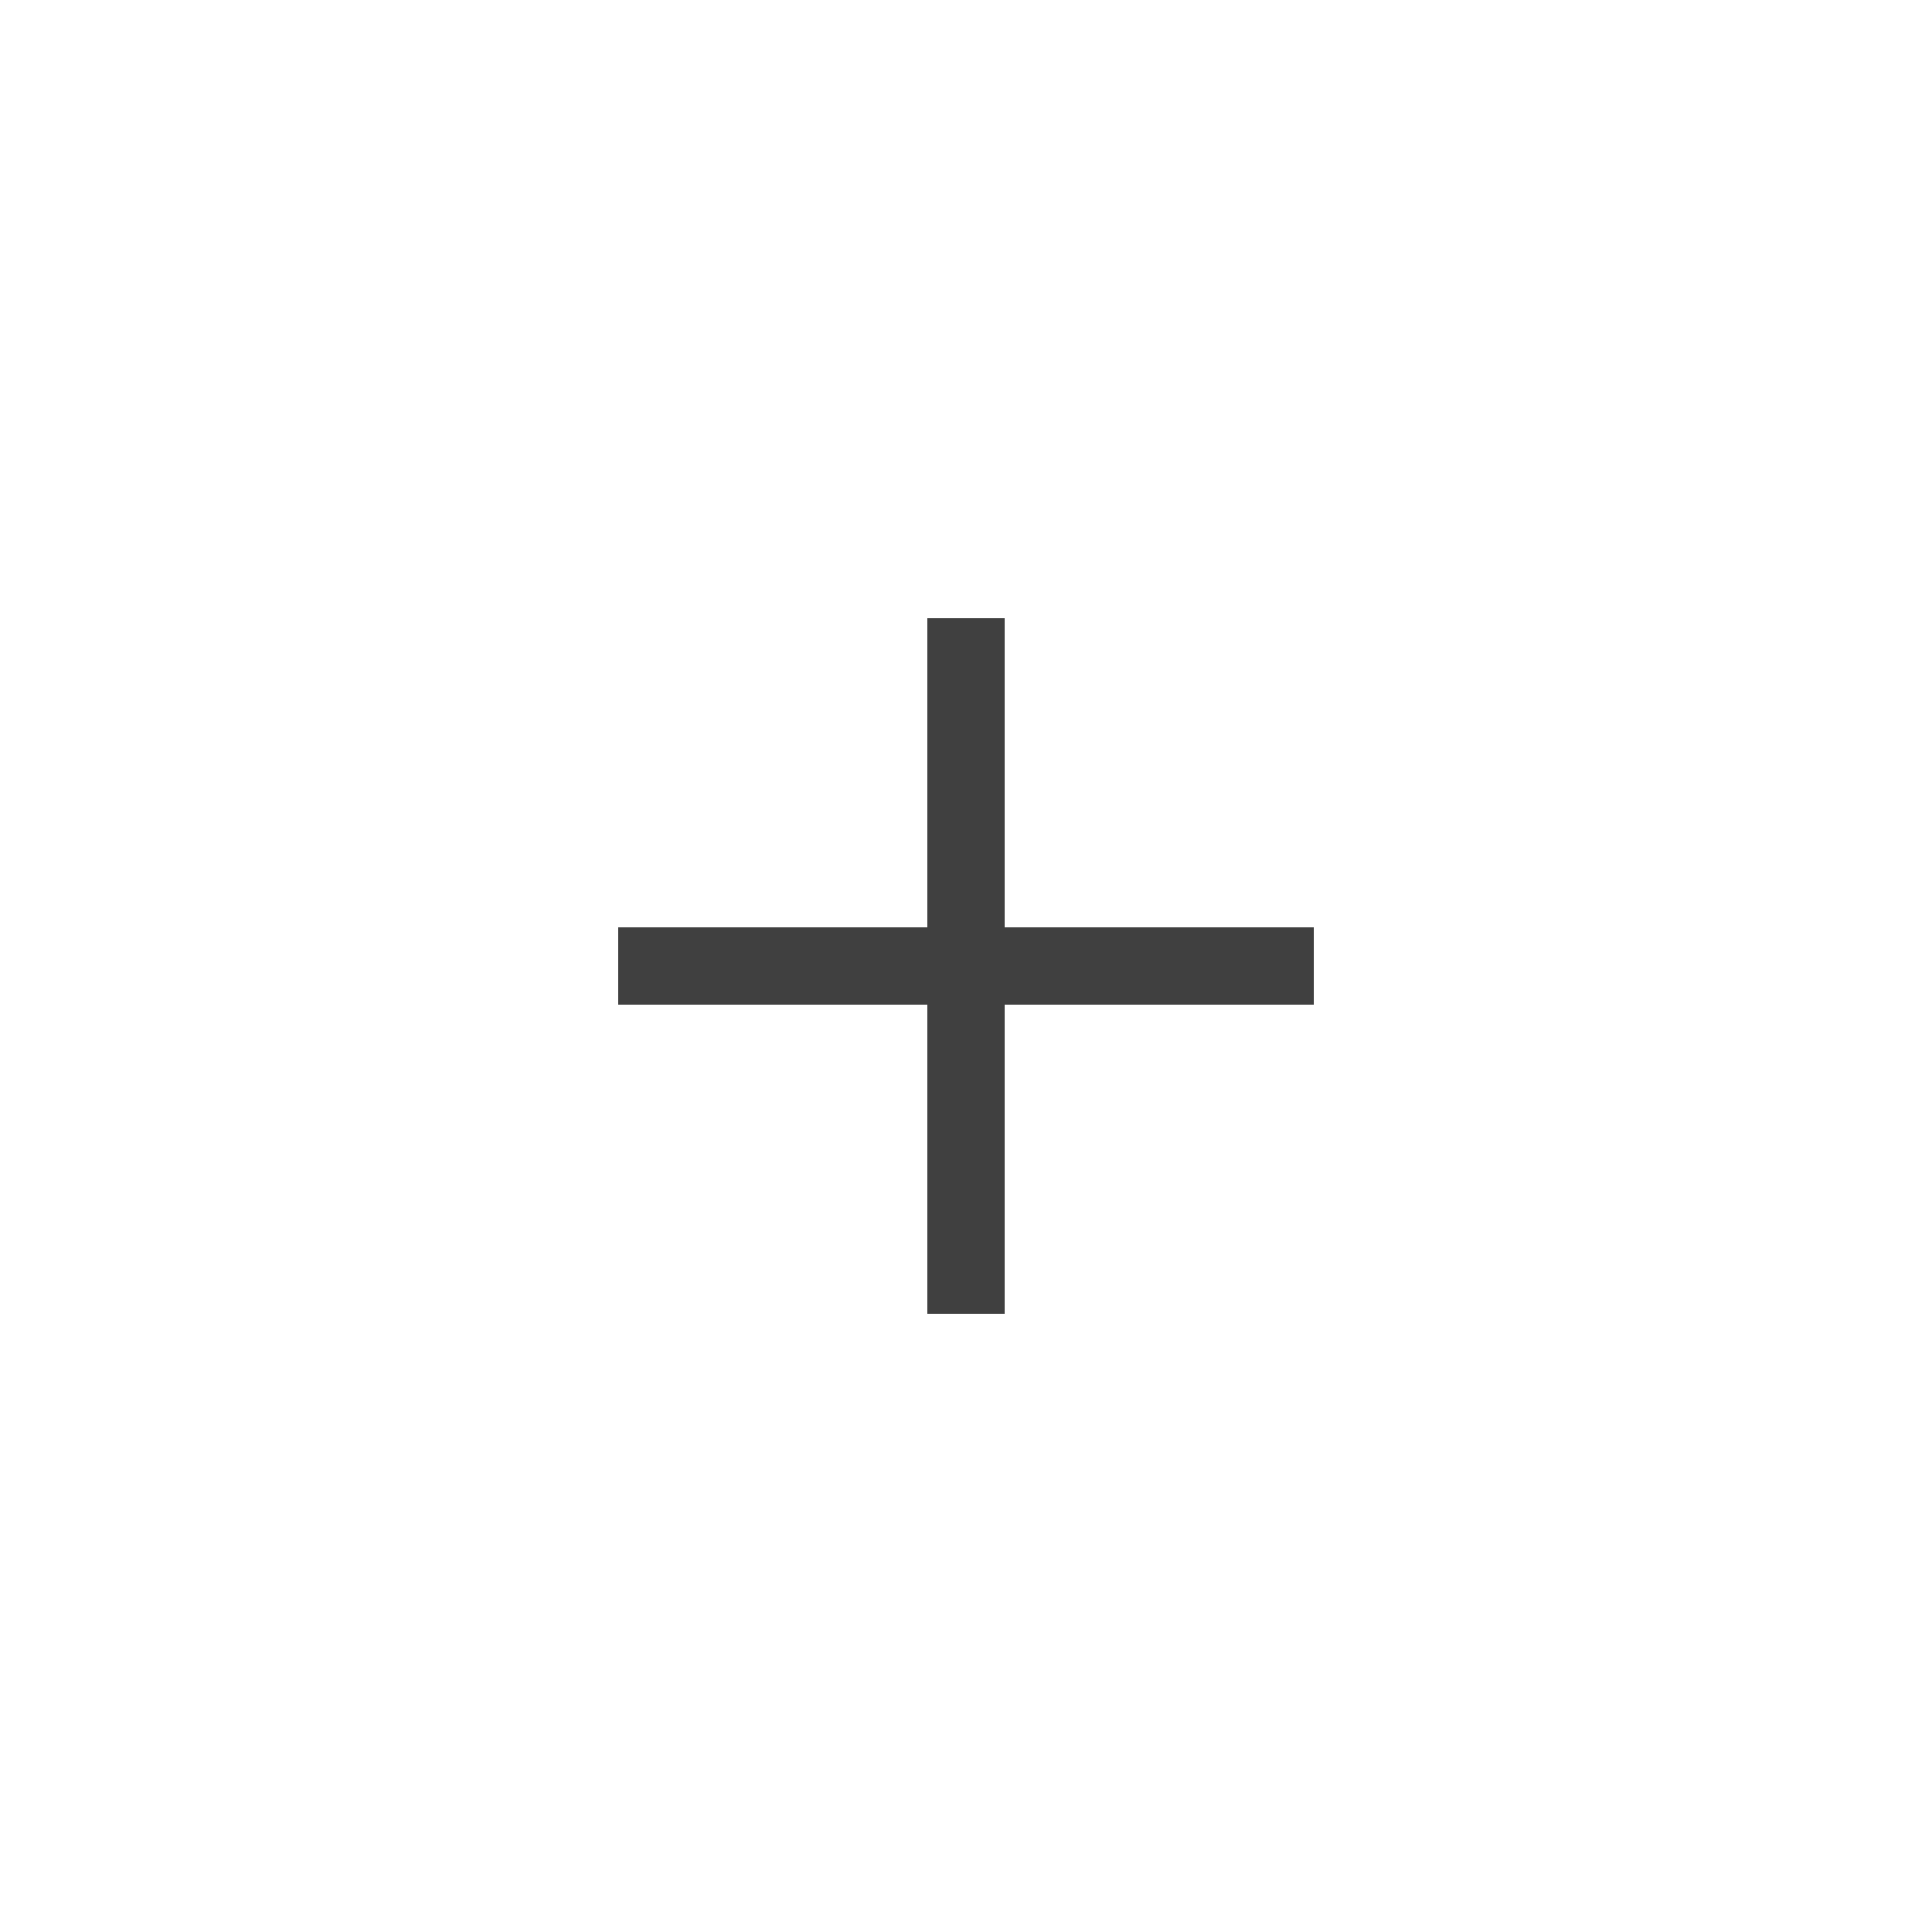
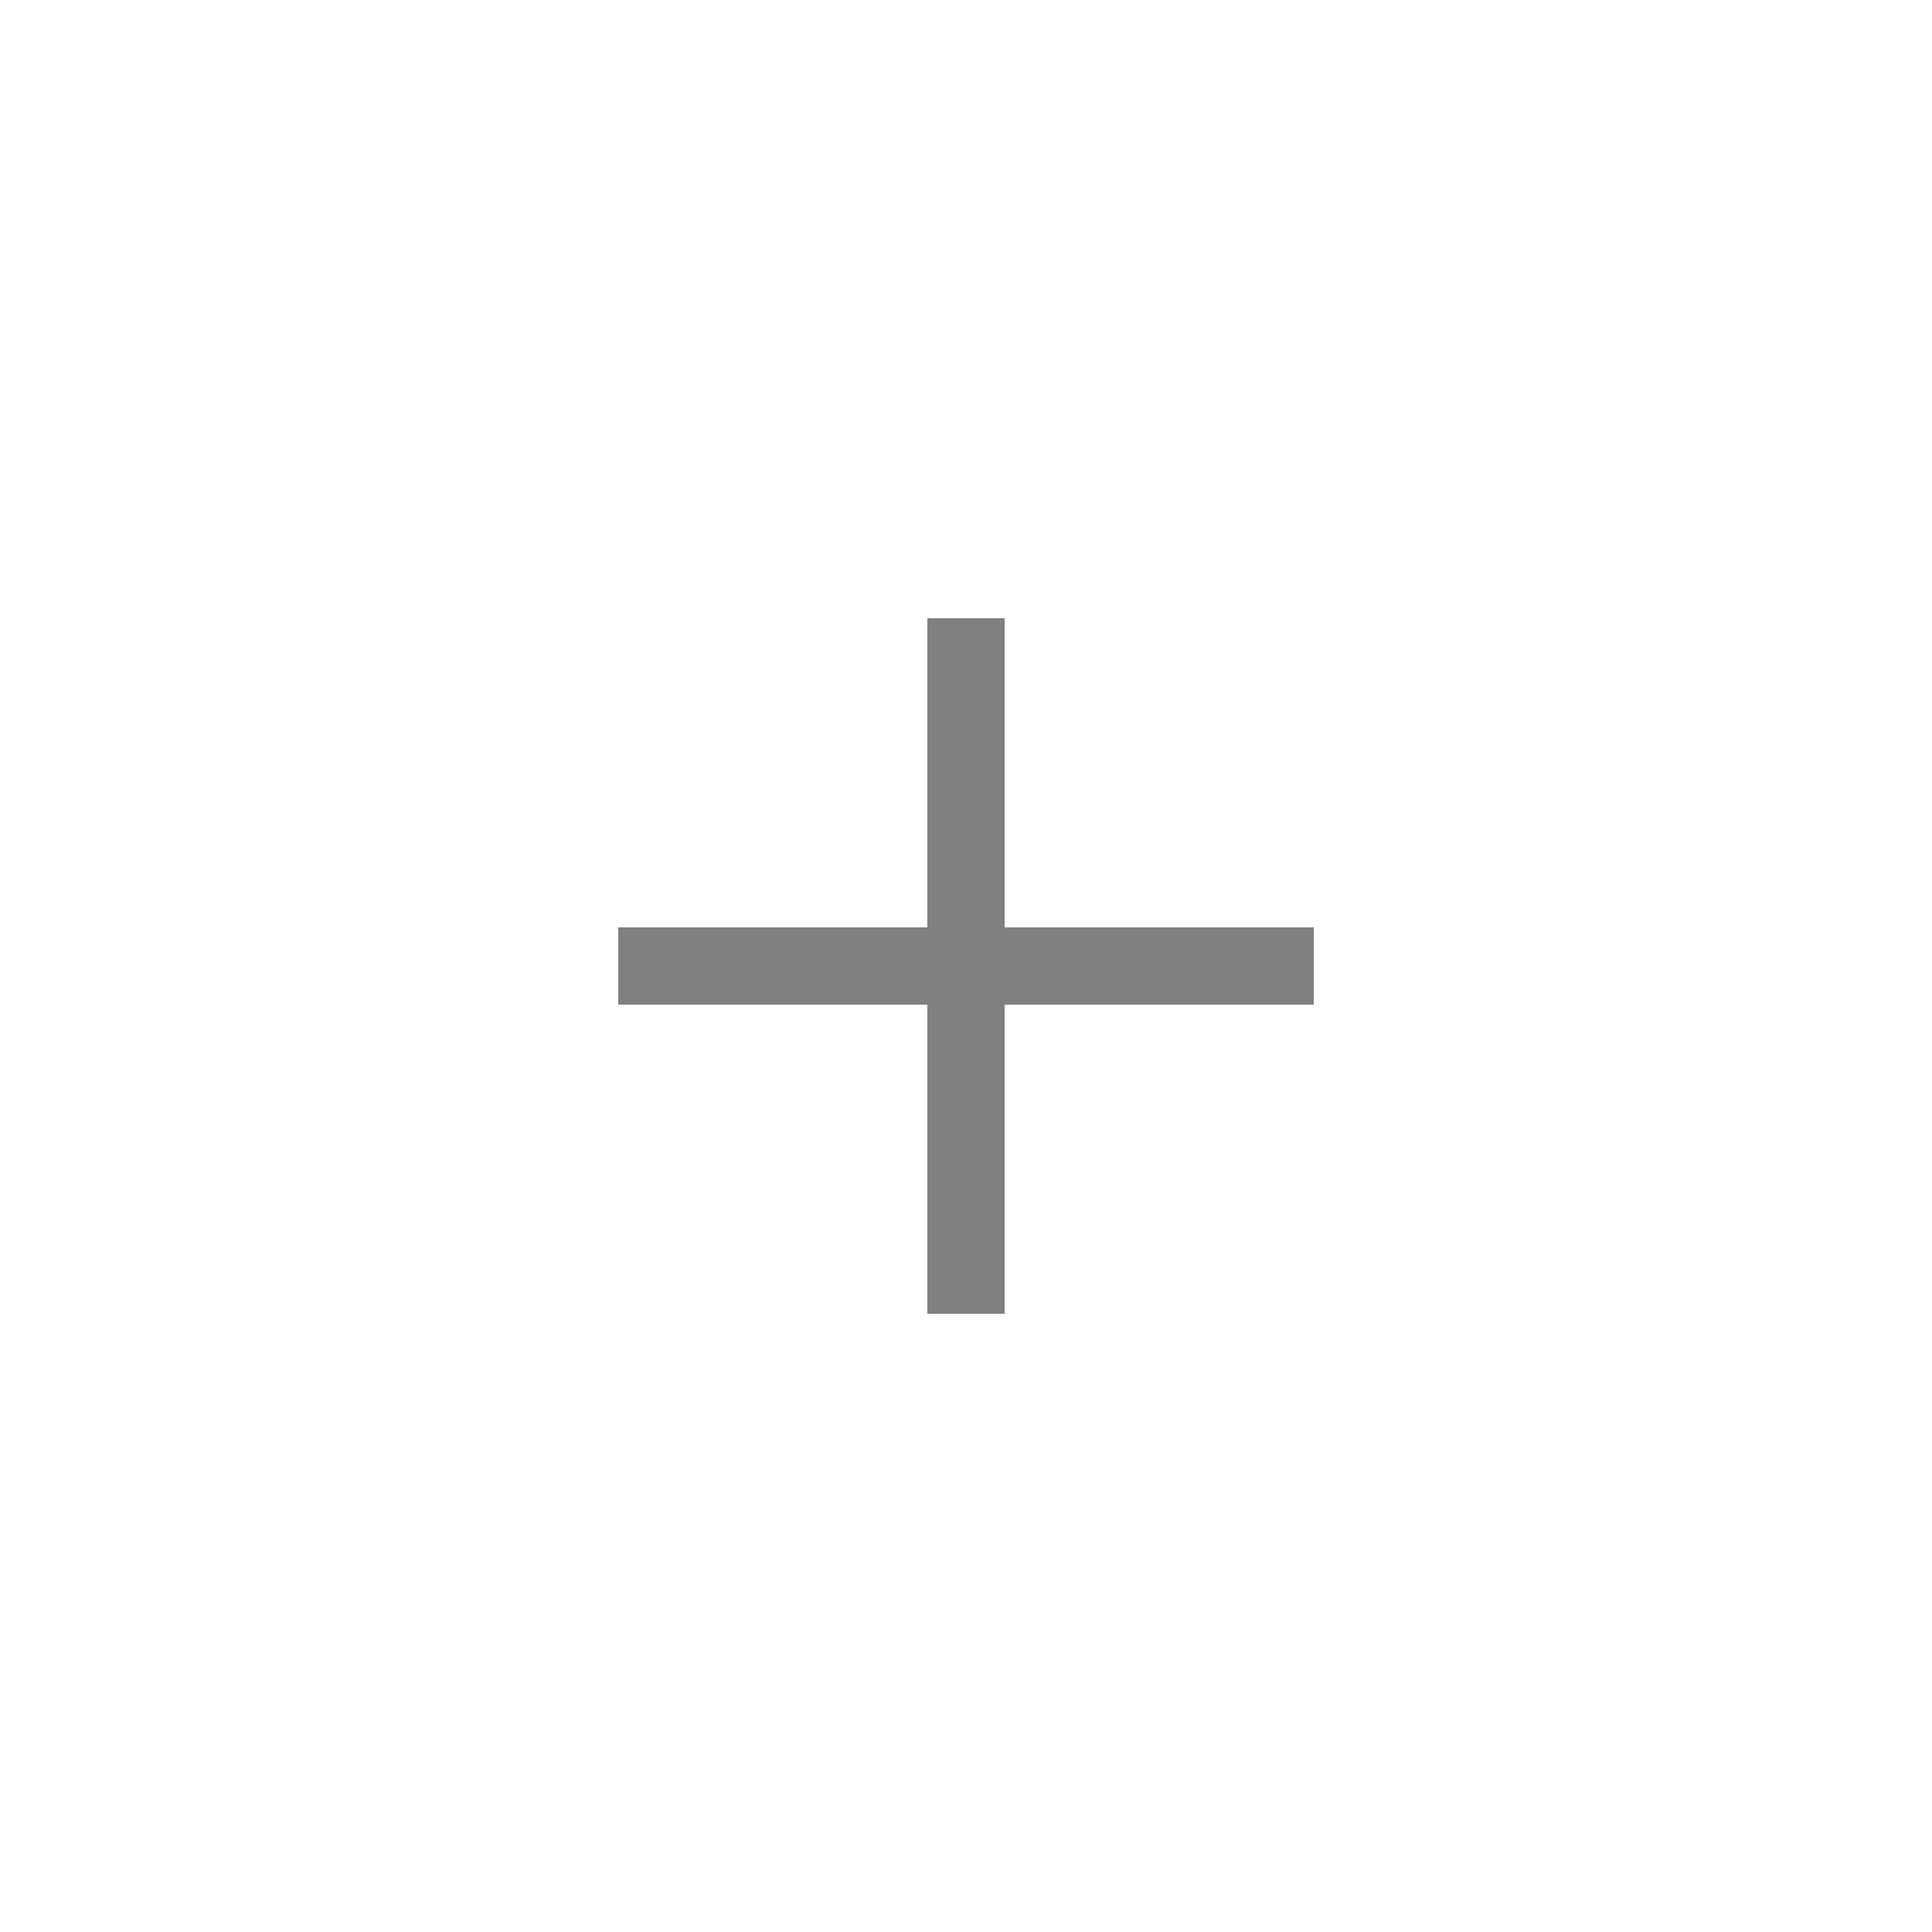
<svg xmlns="http://www.w3.org/2000/svg" width="50" height="50" viewBox="0 0 50 50" fill="none">
-   <rect x="16" y="24" width="18" height="2" fill="#404040" />
-   <rect x="24" y="16" width="2" height="18" fill="#404040" />
+   <rect x="16" y="24" width="18" height="2" fill="#808080" />
+   <rect x="24" y="16" width="2" height="18" fill="#808080" />
</svg>
